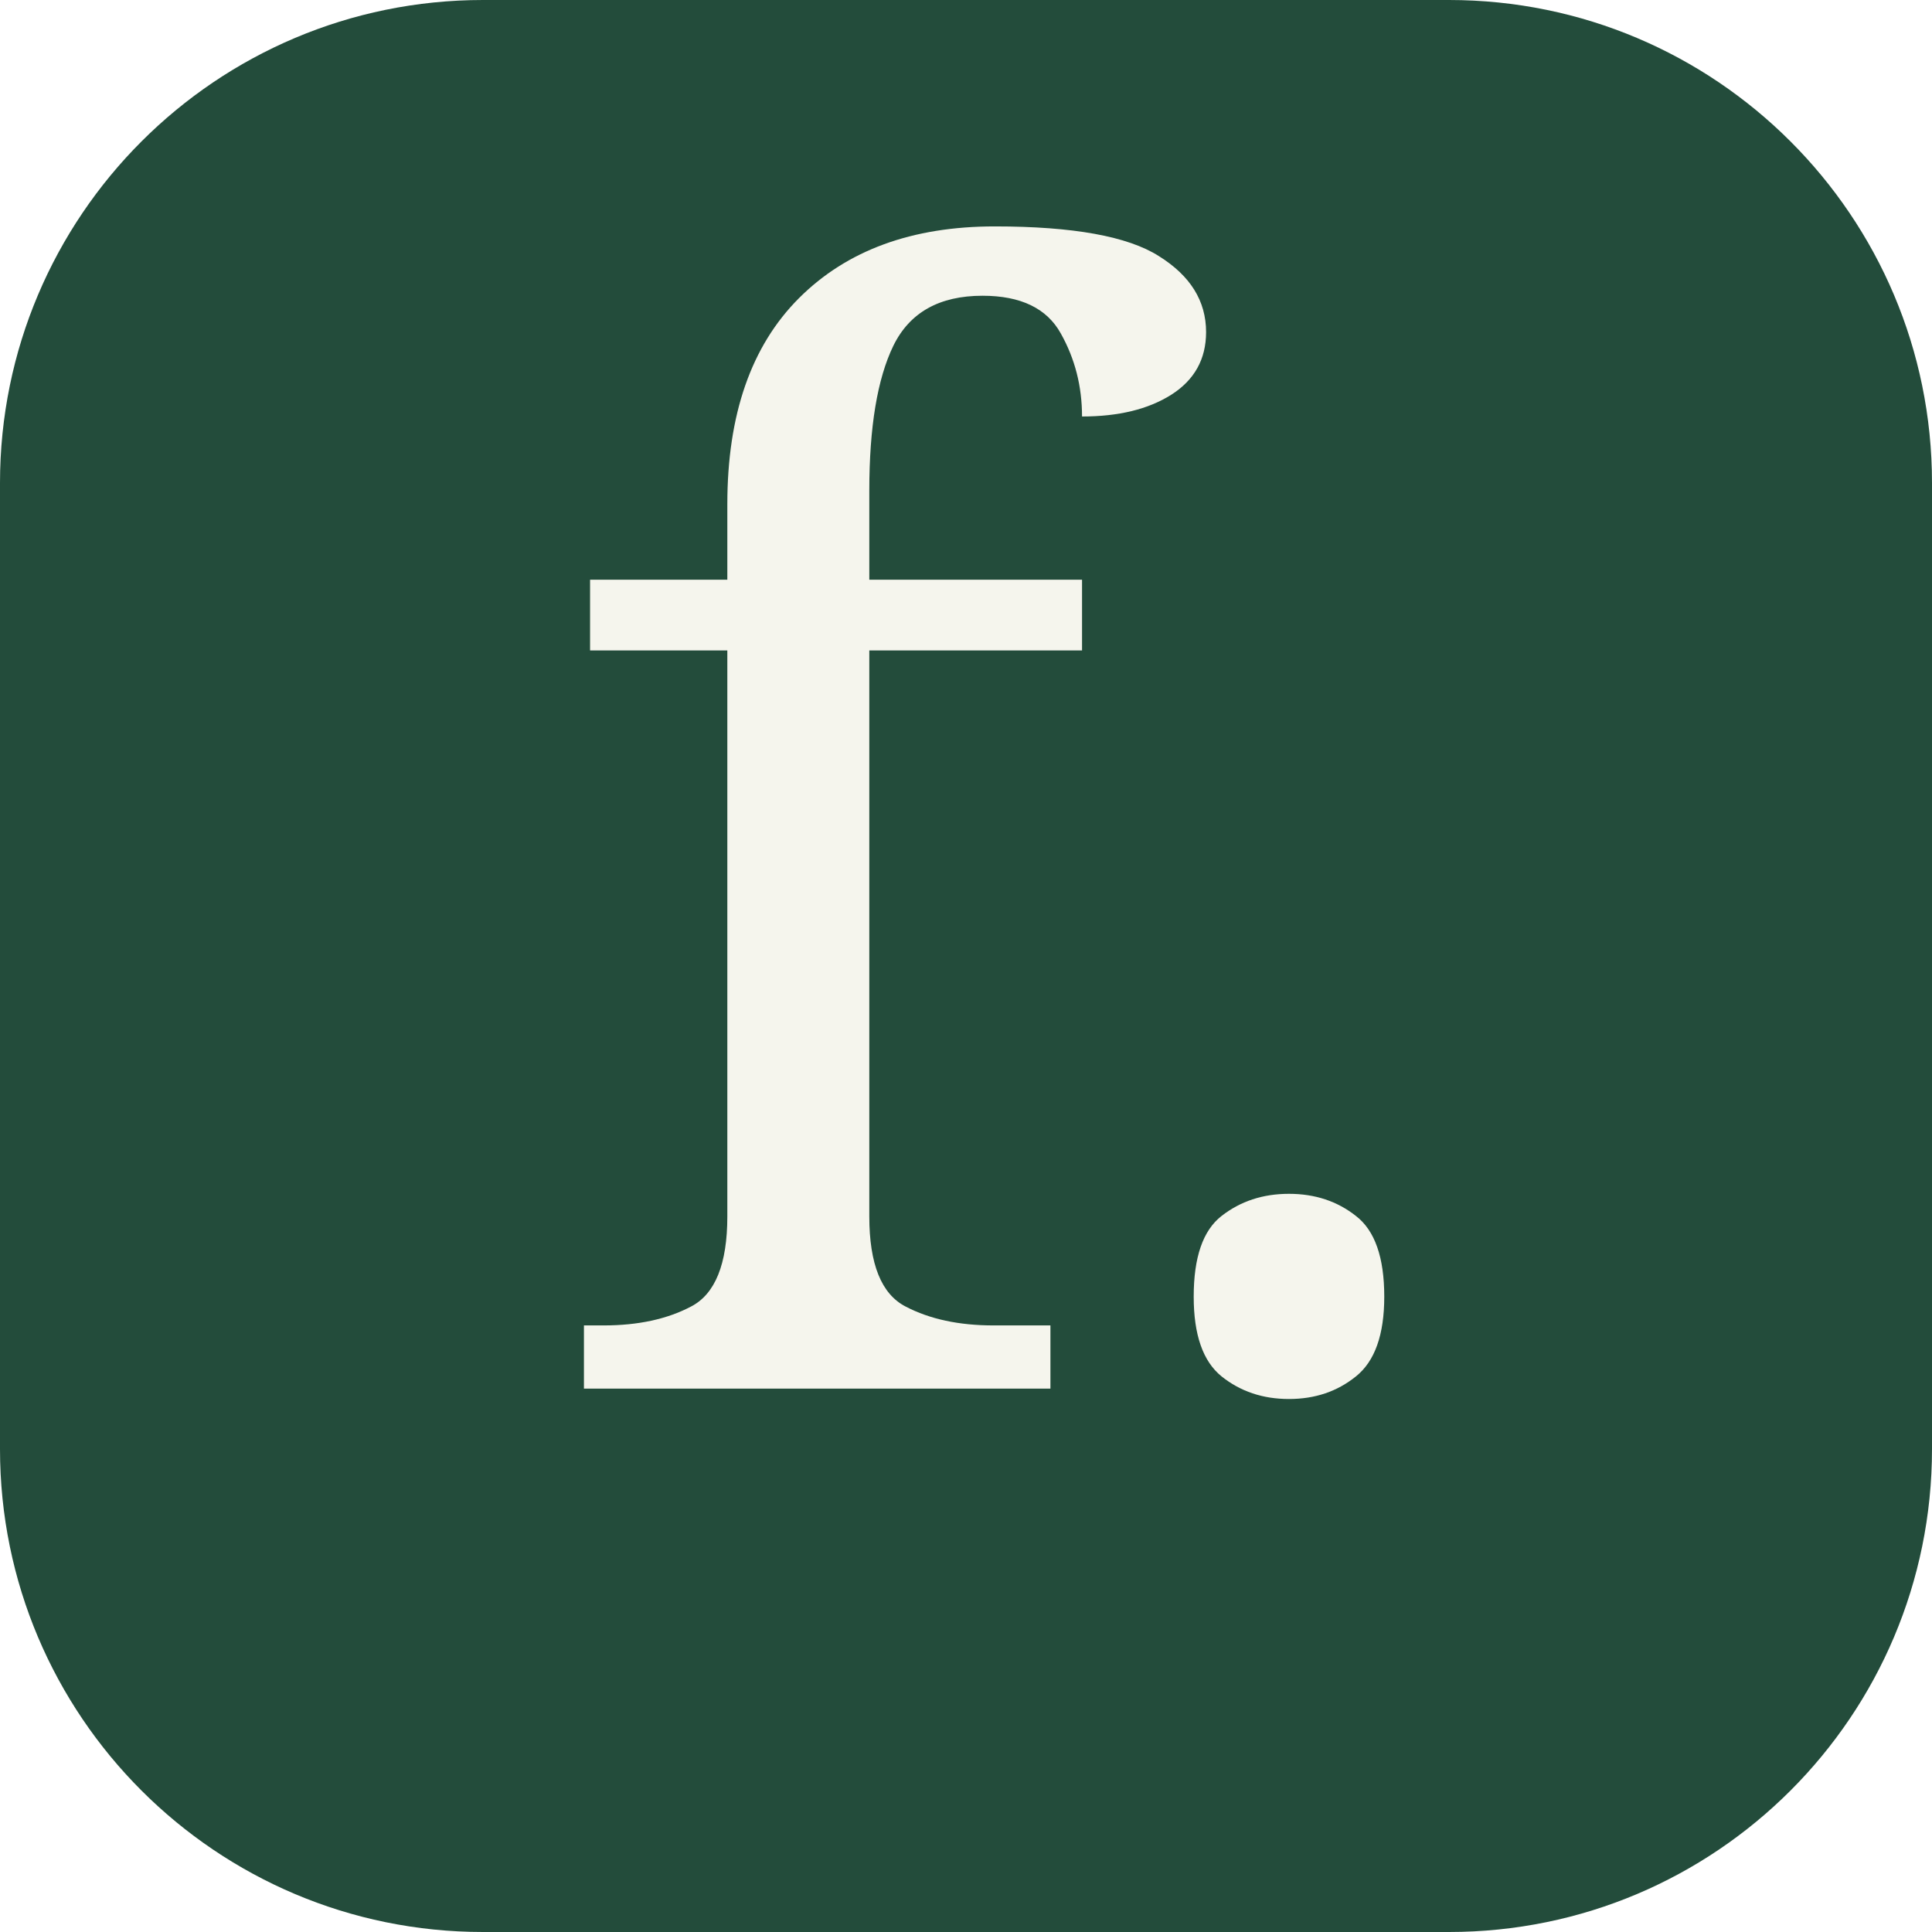
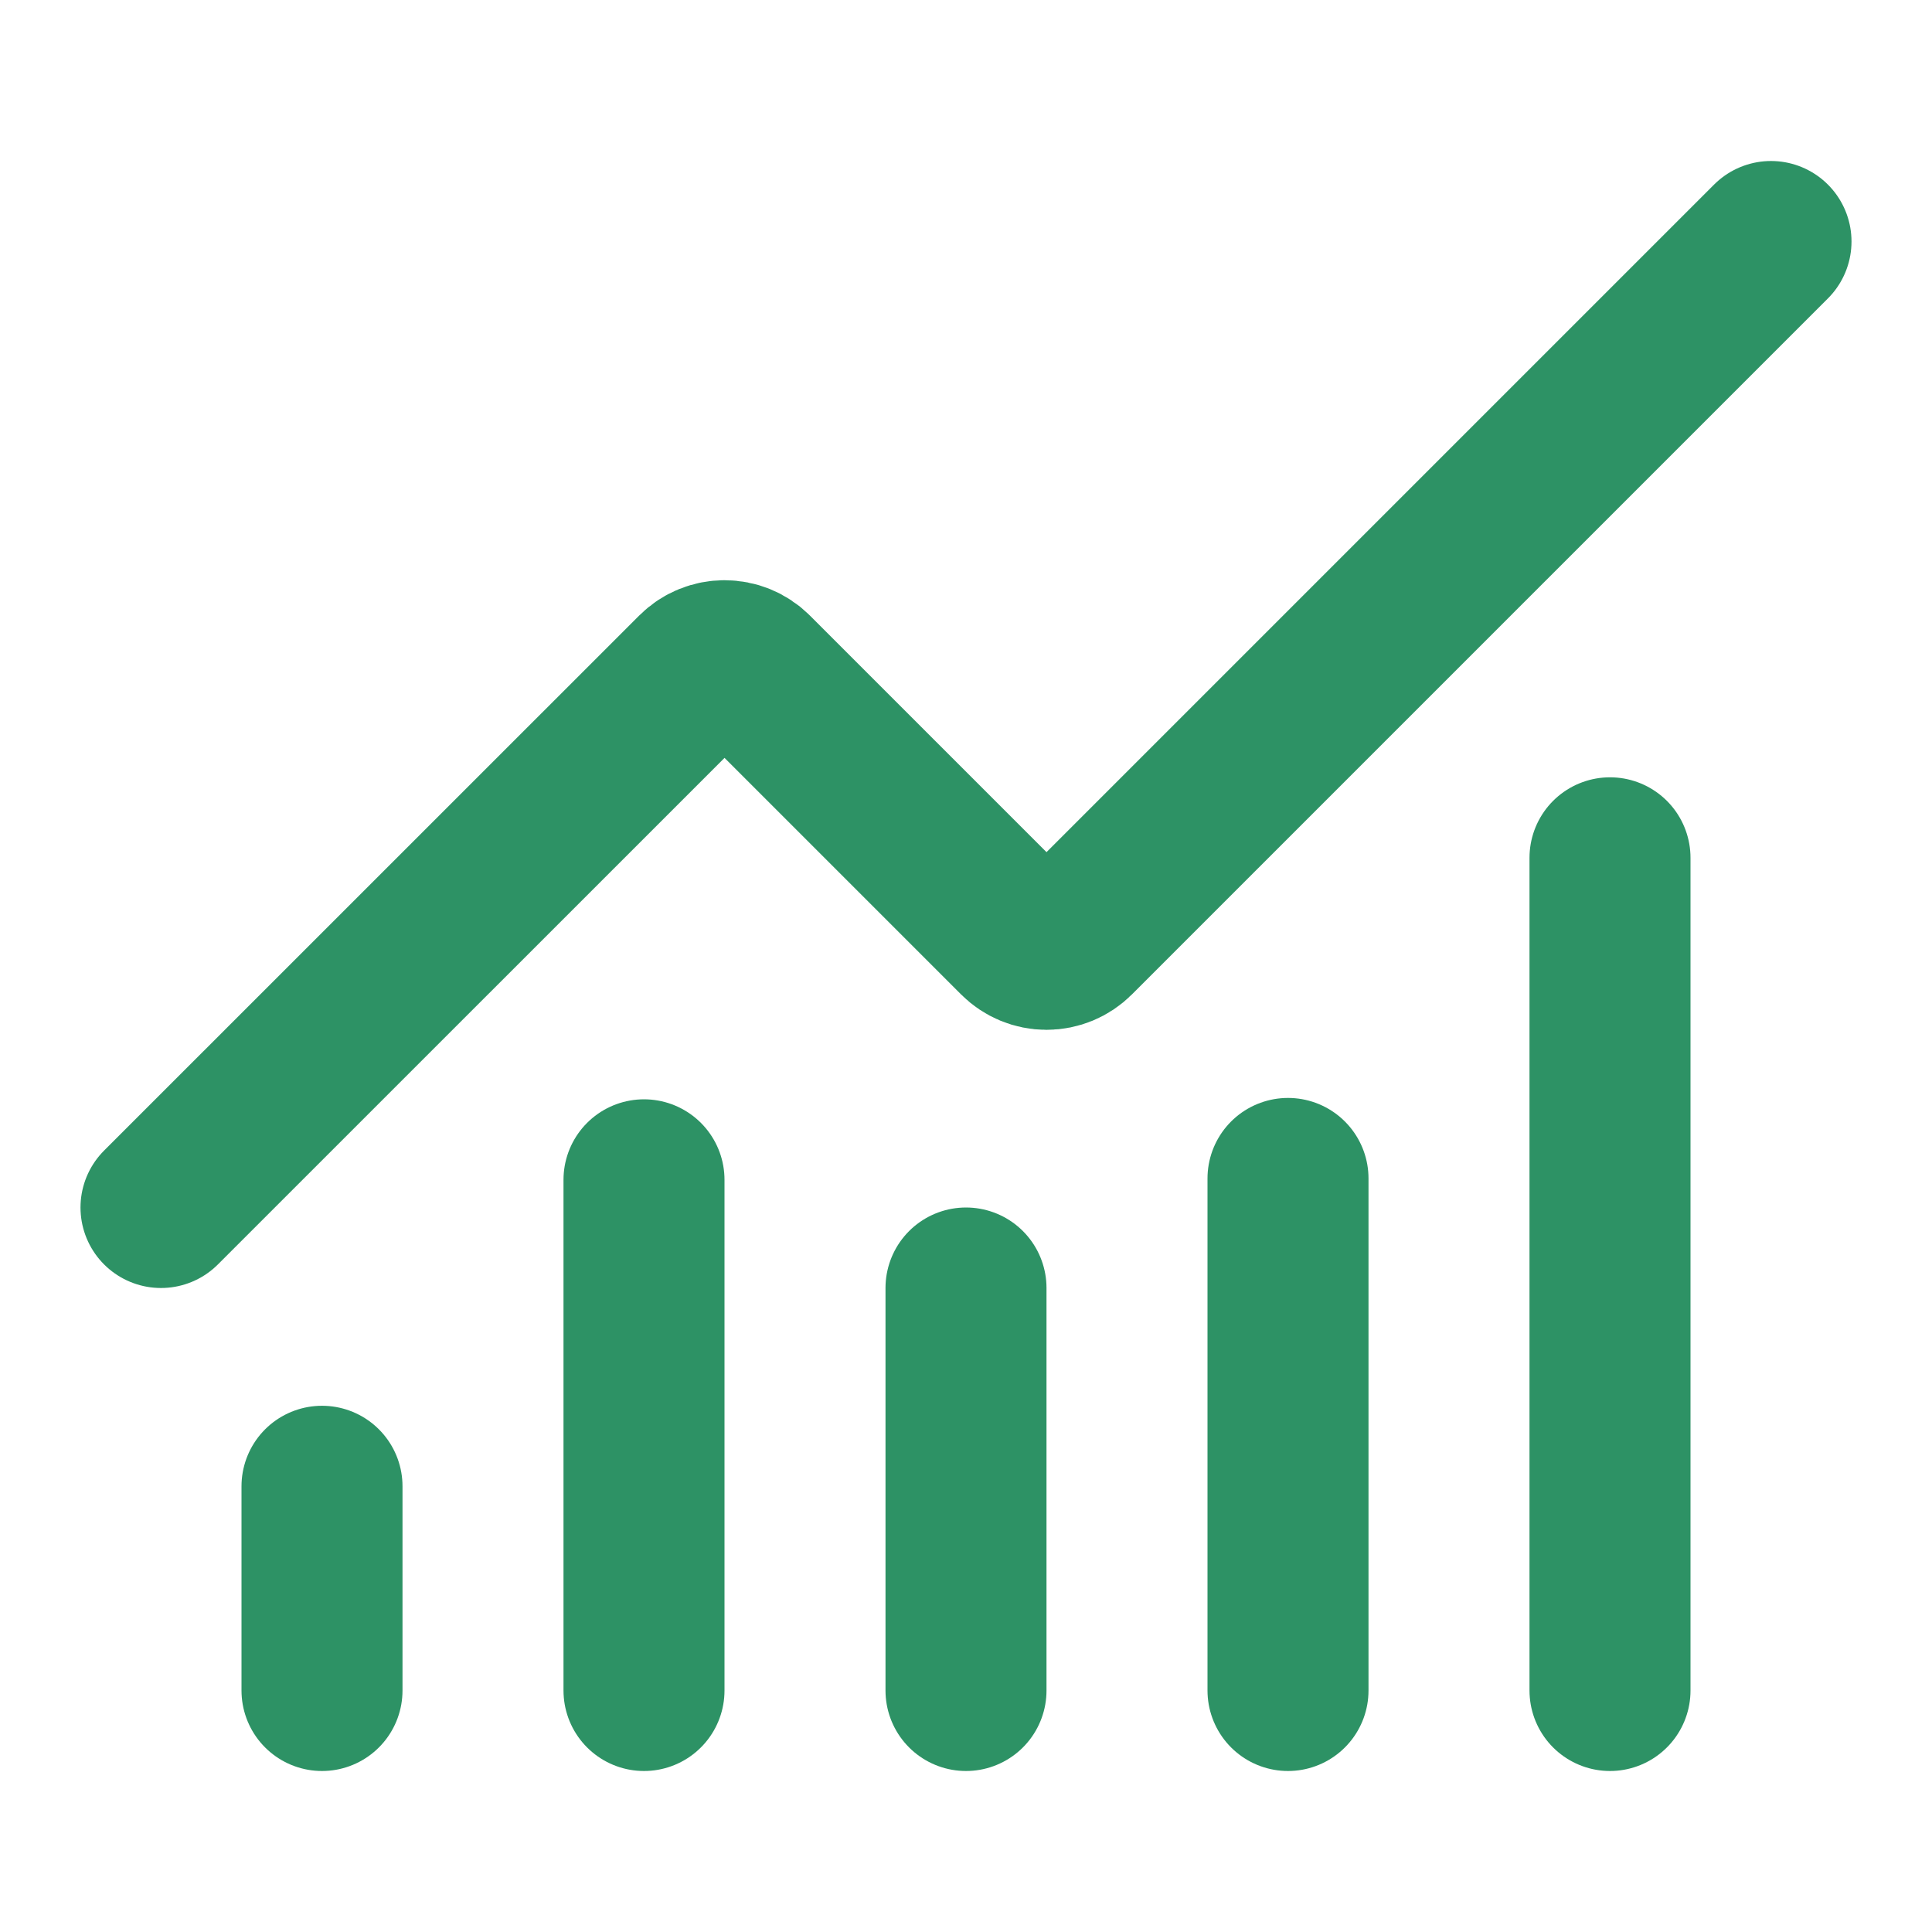
- <svg xmlns="http://www.w3.org/2000/svg" viewBox="0 0 64 64">
-   <rect width="64" height="64" rx="16" fill="#234c3b" />
-   <text x="18" y="46" fill="#f5f5ed" font-family="Georgia,serif" font-size="50">f.</text>
+ <svg xmlns="http://www.w3.org/2000/svg" width="24" height="24" viewBox="0 0 24 24" fill="none" stroke="#2d9265" stroke-width="2" stroke-linecap="round" stroke-linejoin="round">
+   <path d="M12 16v5" />
+   <path d="M16 14.639V21" />
+   <path d="M20 10.656V21" />
+   <path d="m22 3-8.646 8.646a.5.5 0 0 1-.708 0L9.354 8.354a.5.5 0 0 0-.707 0L2 15" />
+   <path d="M4 18.463V21" />
+   <path d="M8 14.656V21" />
</svg>
